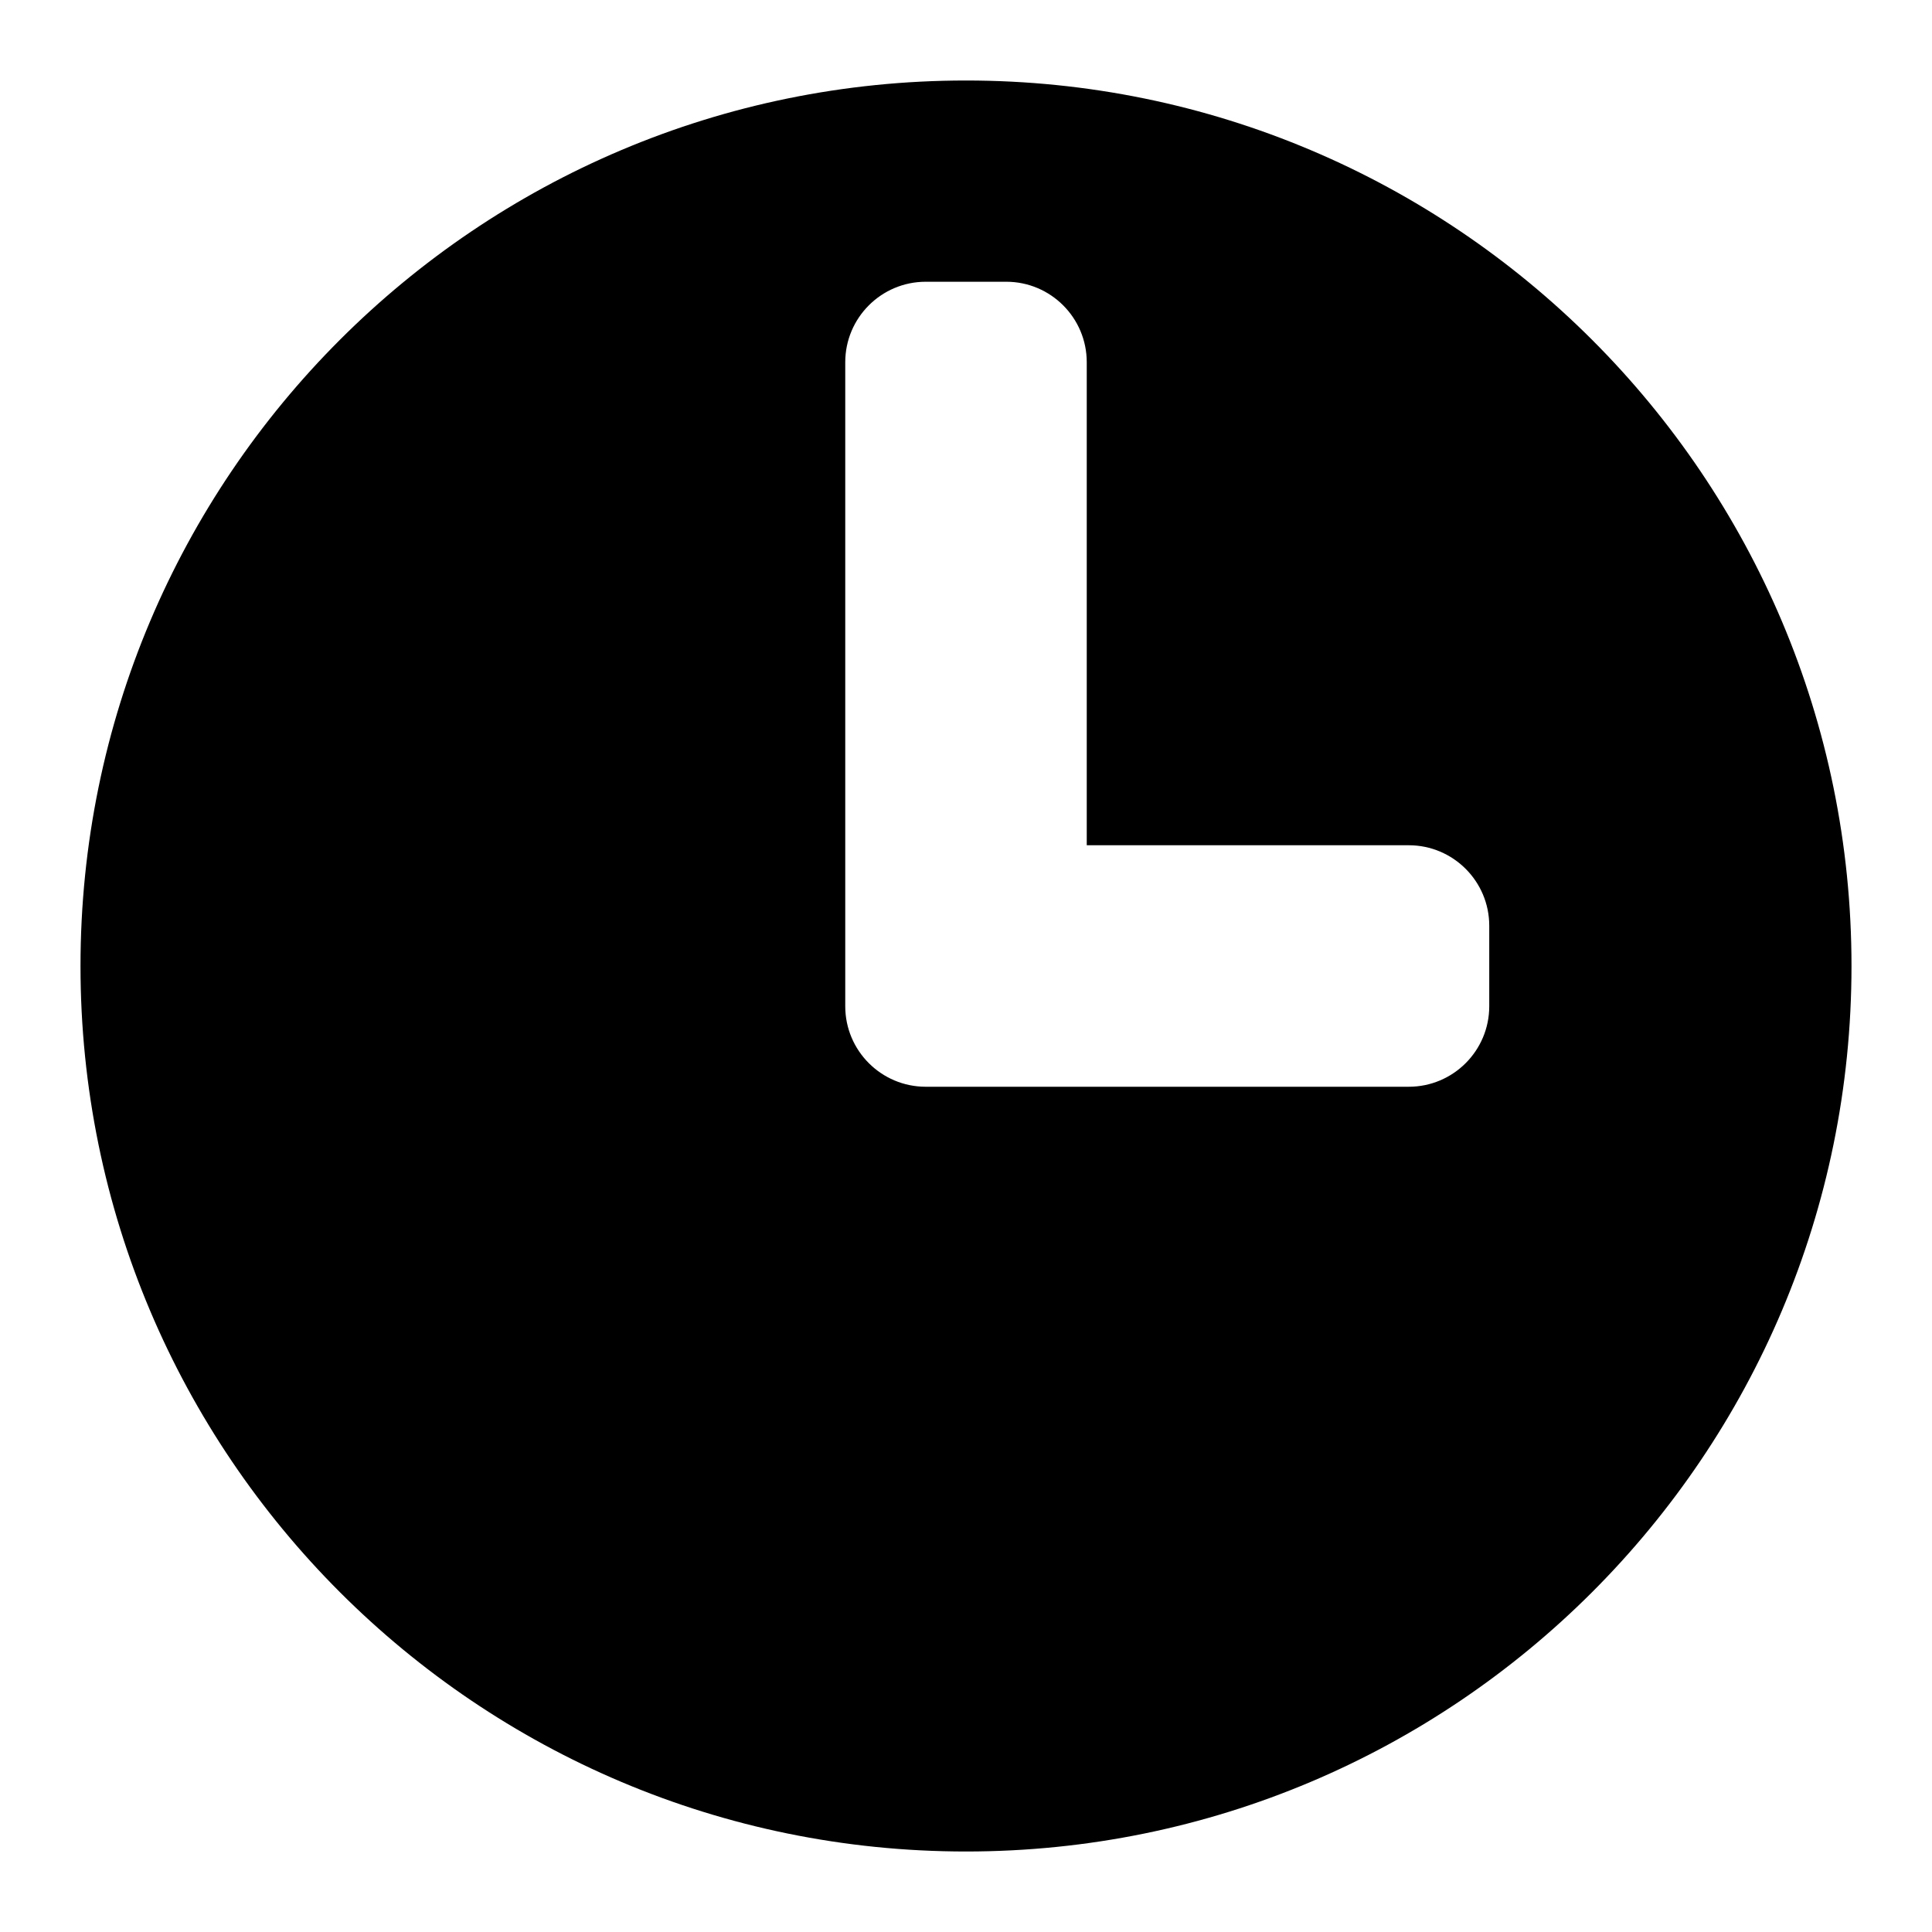
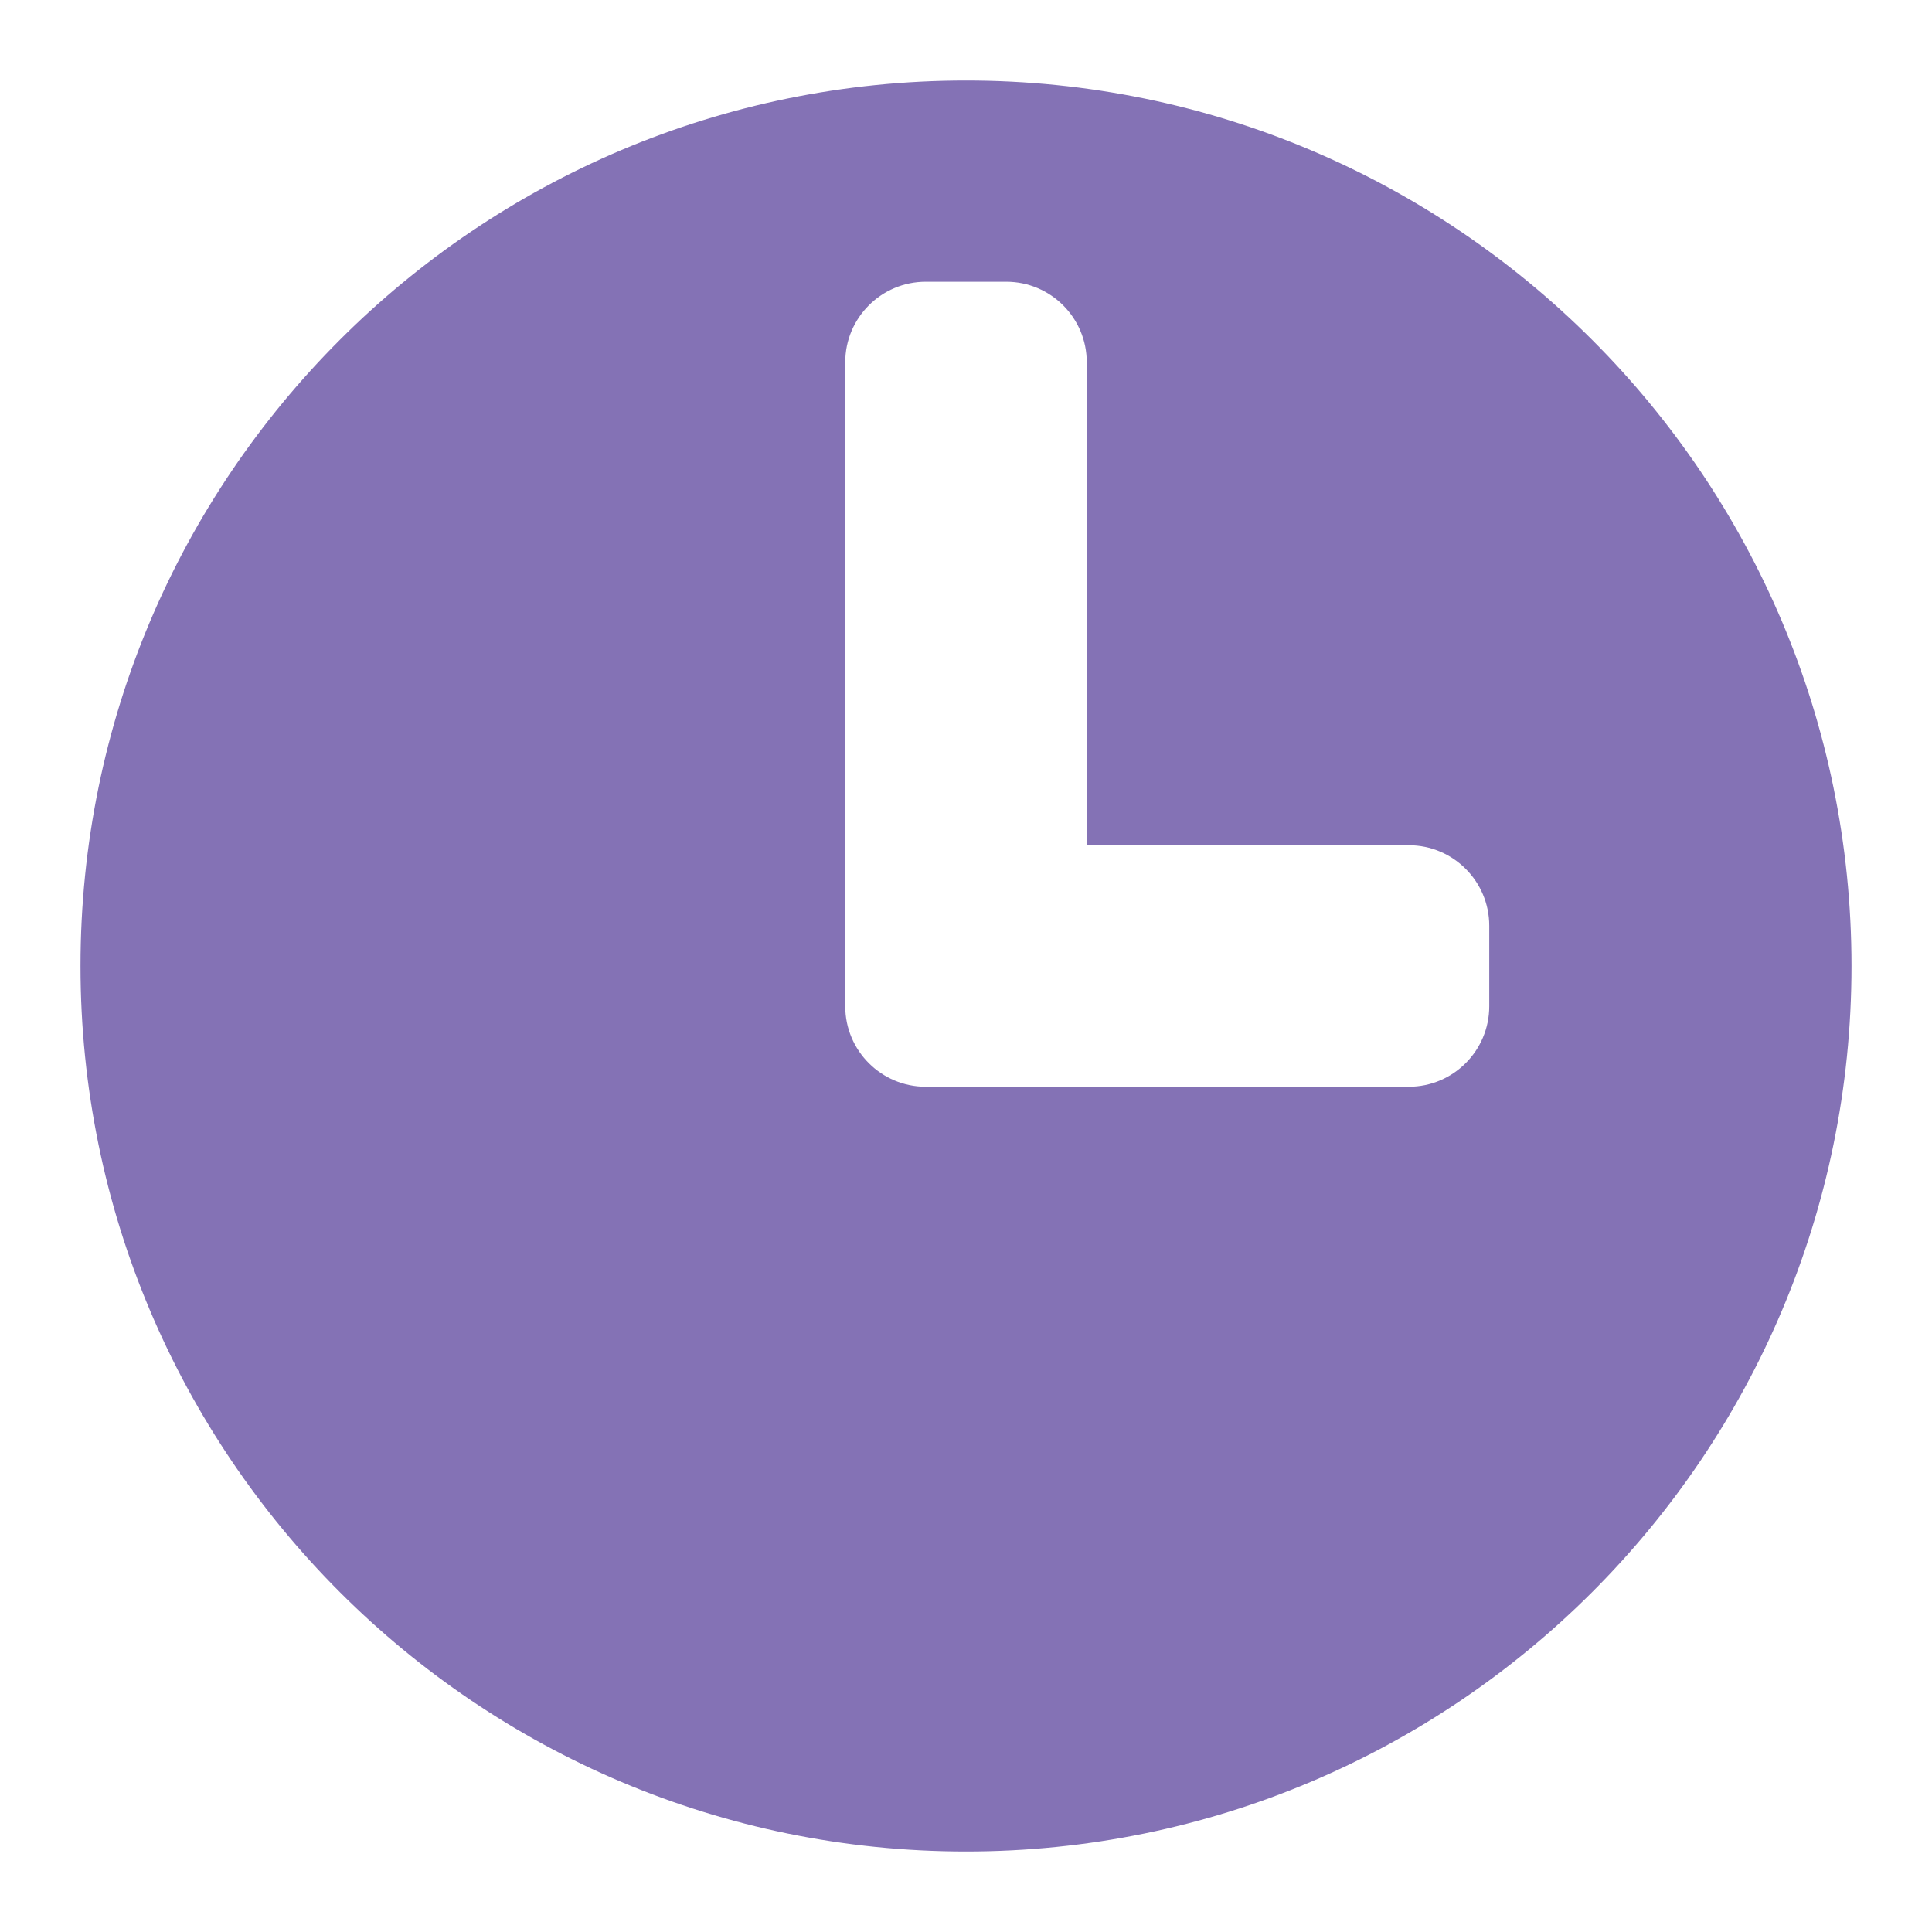
<svg xmlns="http://www.w3.org/2000/svg" width="800px" height="800px" viewBox="0 0 24 24" fill="none">
-   <path fill-rule="evenodd" clip-rule="evenodd" d="M1 12C1 5.925 5.925 1 12 1C18.075 1 23 5.925 23 12C23 18.075 18.075 23 12 23C5.925 23 1 18.075 1 12ZM17.5 13.5C18.052 13.5 18.5 13.052 18.5 12.5V11.5C18.5 10.948 18.052 10.5 17.5 10.5H13.5V4.5C13.5 3.948 13.052 3.5 12.5 3.5H11.5C10.948 3.5 10.5 3.948 10.5 4.5V12.5C10.5 13.052 10.948 13.5 11.5 13.5H17.5Z" fill="#000000" />
+   <g id="SVGRepo_bgCarrier" stroke-width="0" />
+   <g id="SVGRepo_tracerCarrier" stroke-linecap="round" stroke-linejoin="round" />
+   <g id="SVGRepo_iconCarrier">
+     <path fill-rule="evenodd" clip-rule="evenodd" d="M1 12C1 5.925 5.925 1 12 1C18.075 1 23 5.925 23 12C23 18.075 18.075 23 12 23C5.925 23 1 18.075 1 12ZM17.5 13.5C18.052 13.5 18.5 13.052 18.5 12.5V11.5C18.5 10.948 18.052 10.5 17.5 10.5H13.5V4.5C13.5 3.948 13.052 3.5 12.5 3.5H11.5C10.948 3.5 10.5 3.948 10.5 4.5V12.5C10.5 13.052 10.948 13.5 11.5 13.5H17.5Z" fill="#8472b5" />
+   </g>
</svg>
